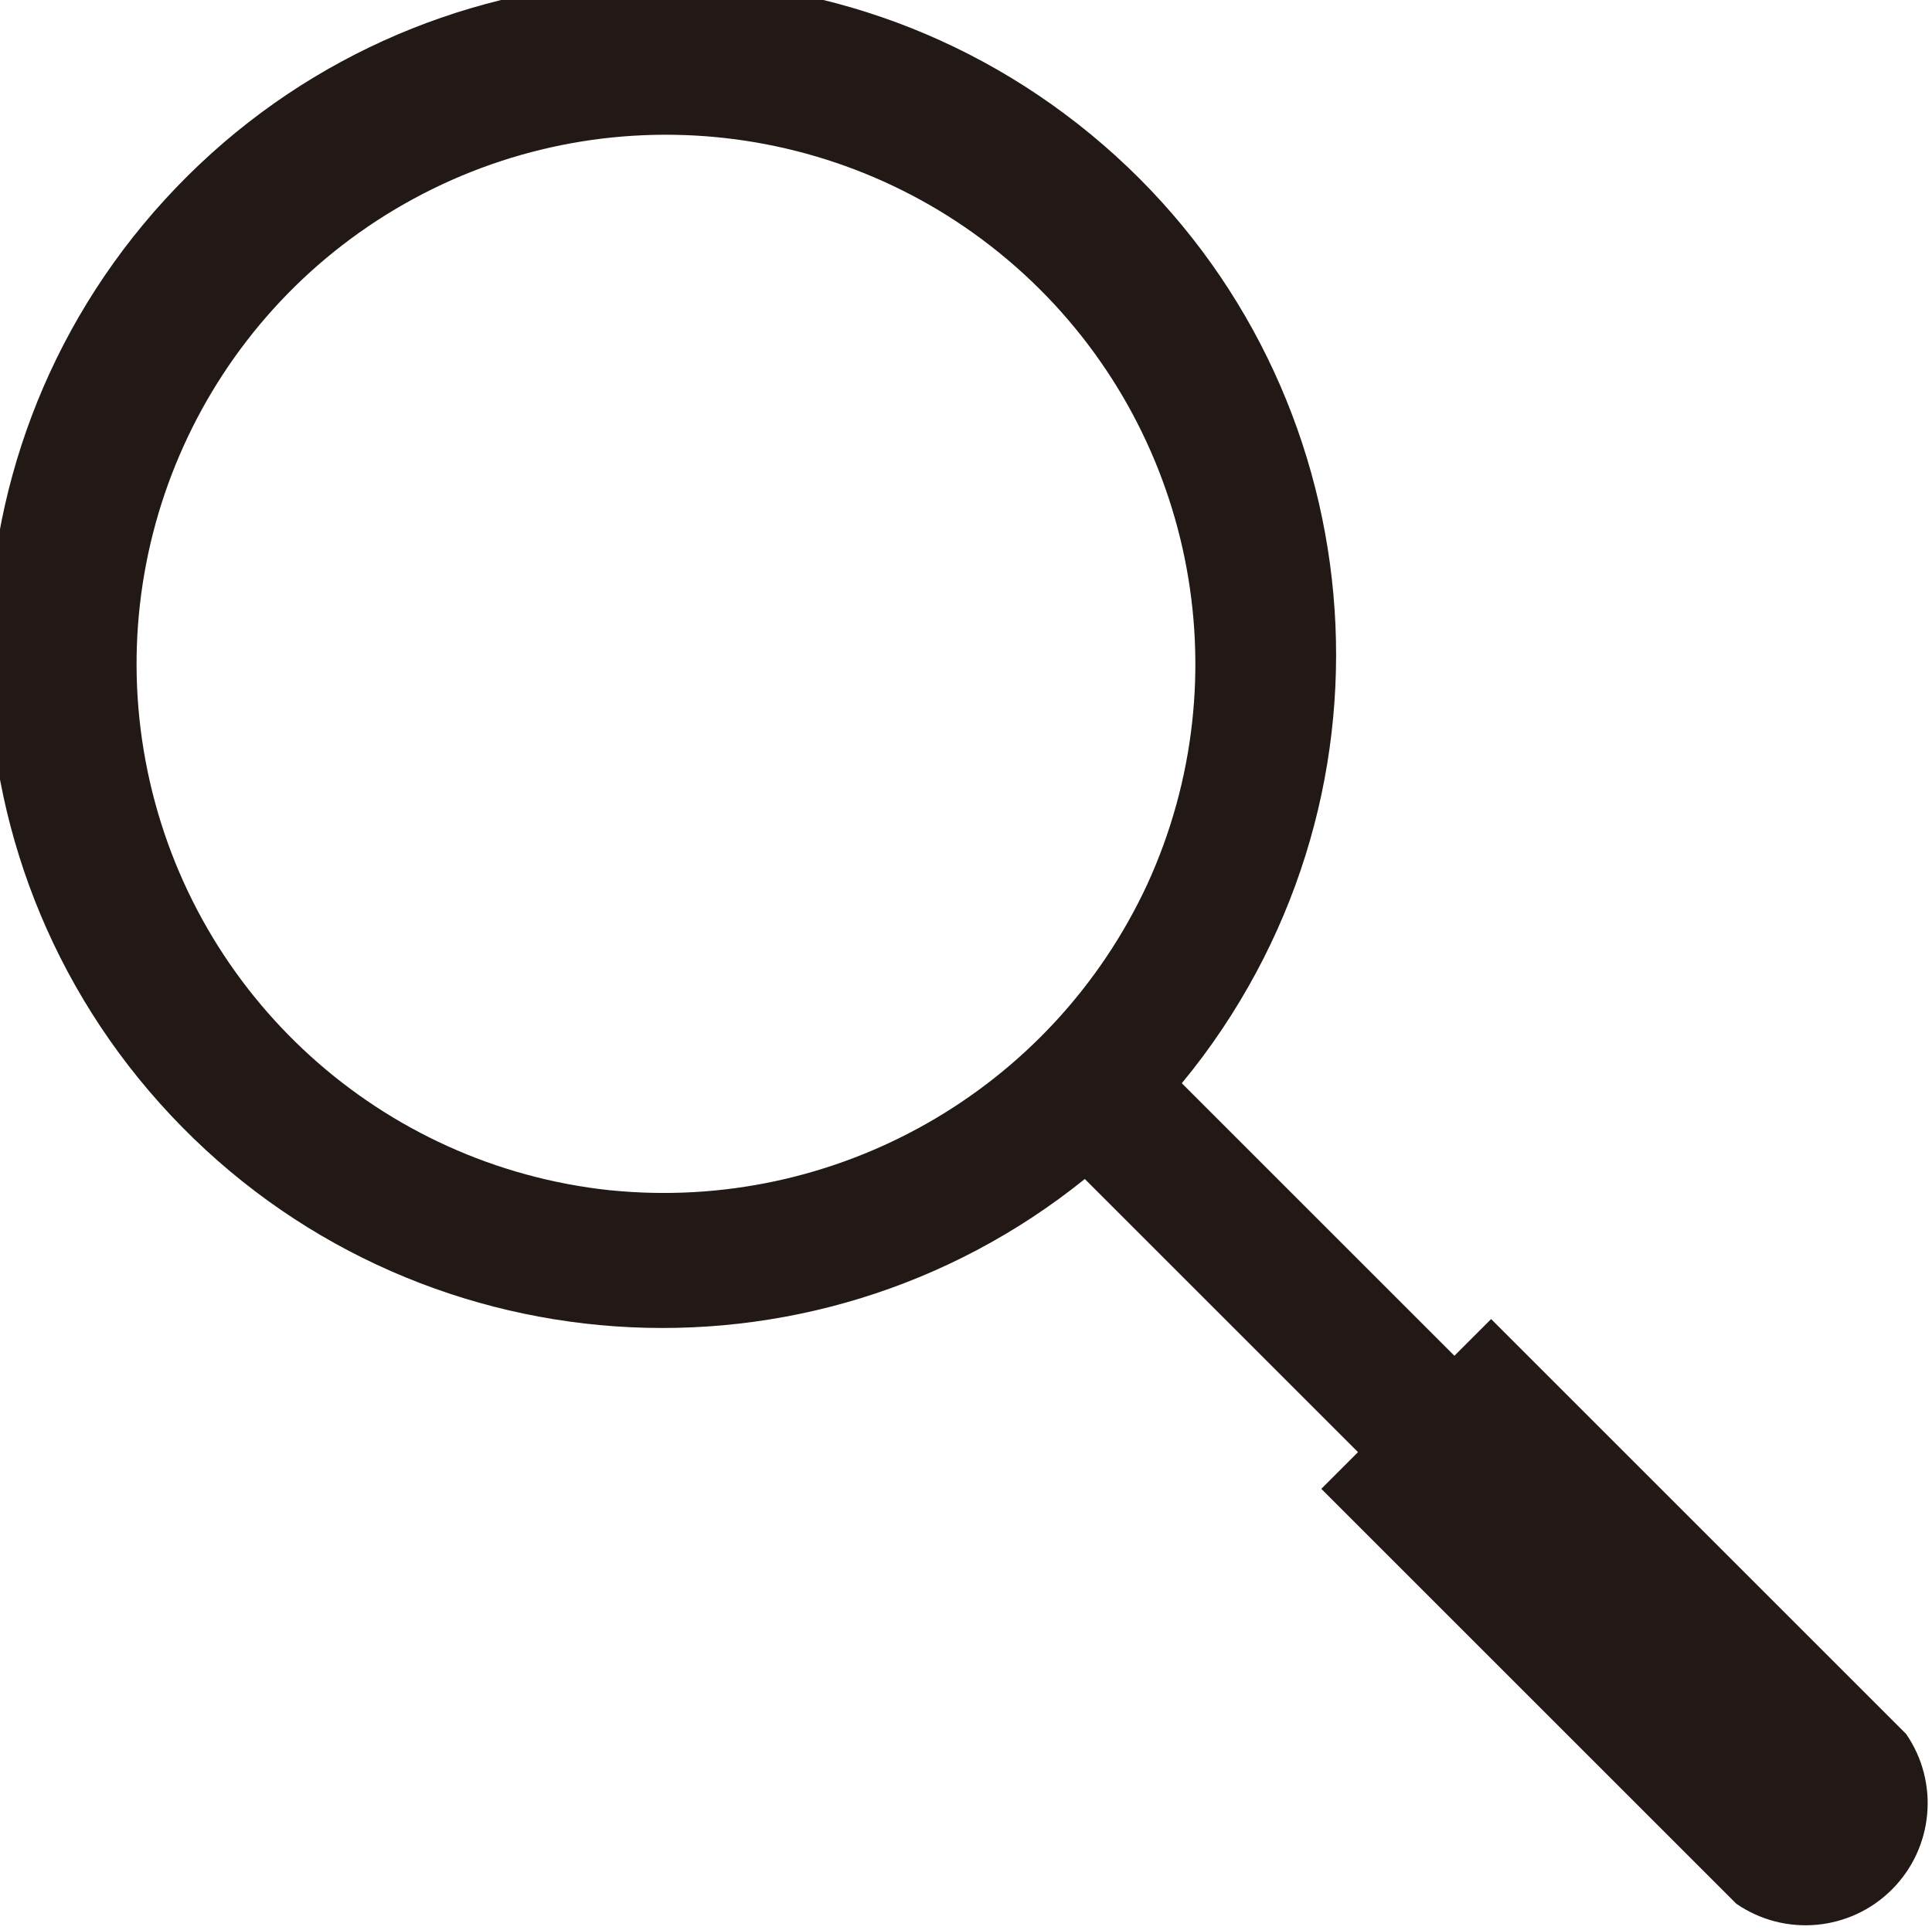
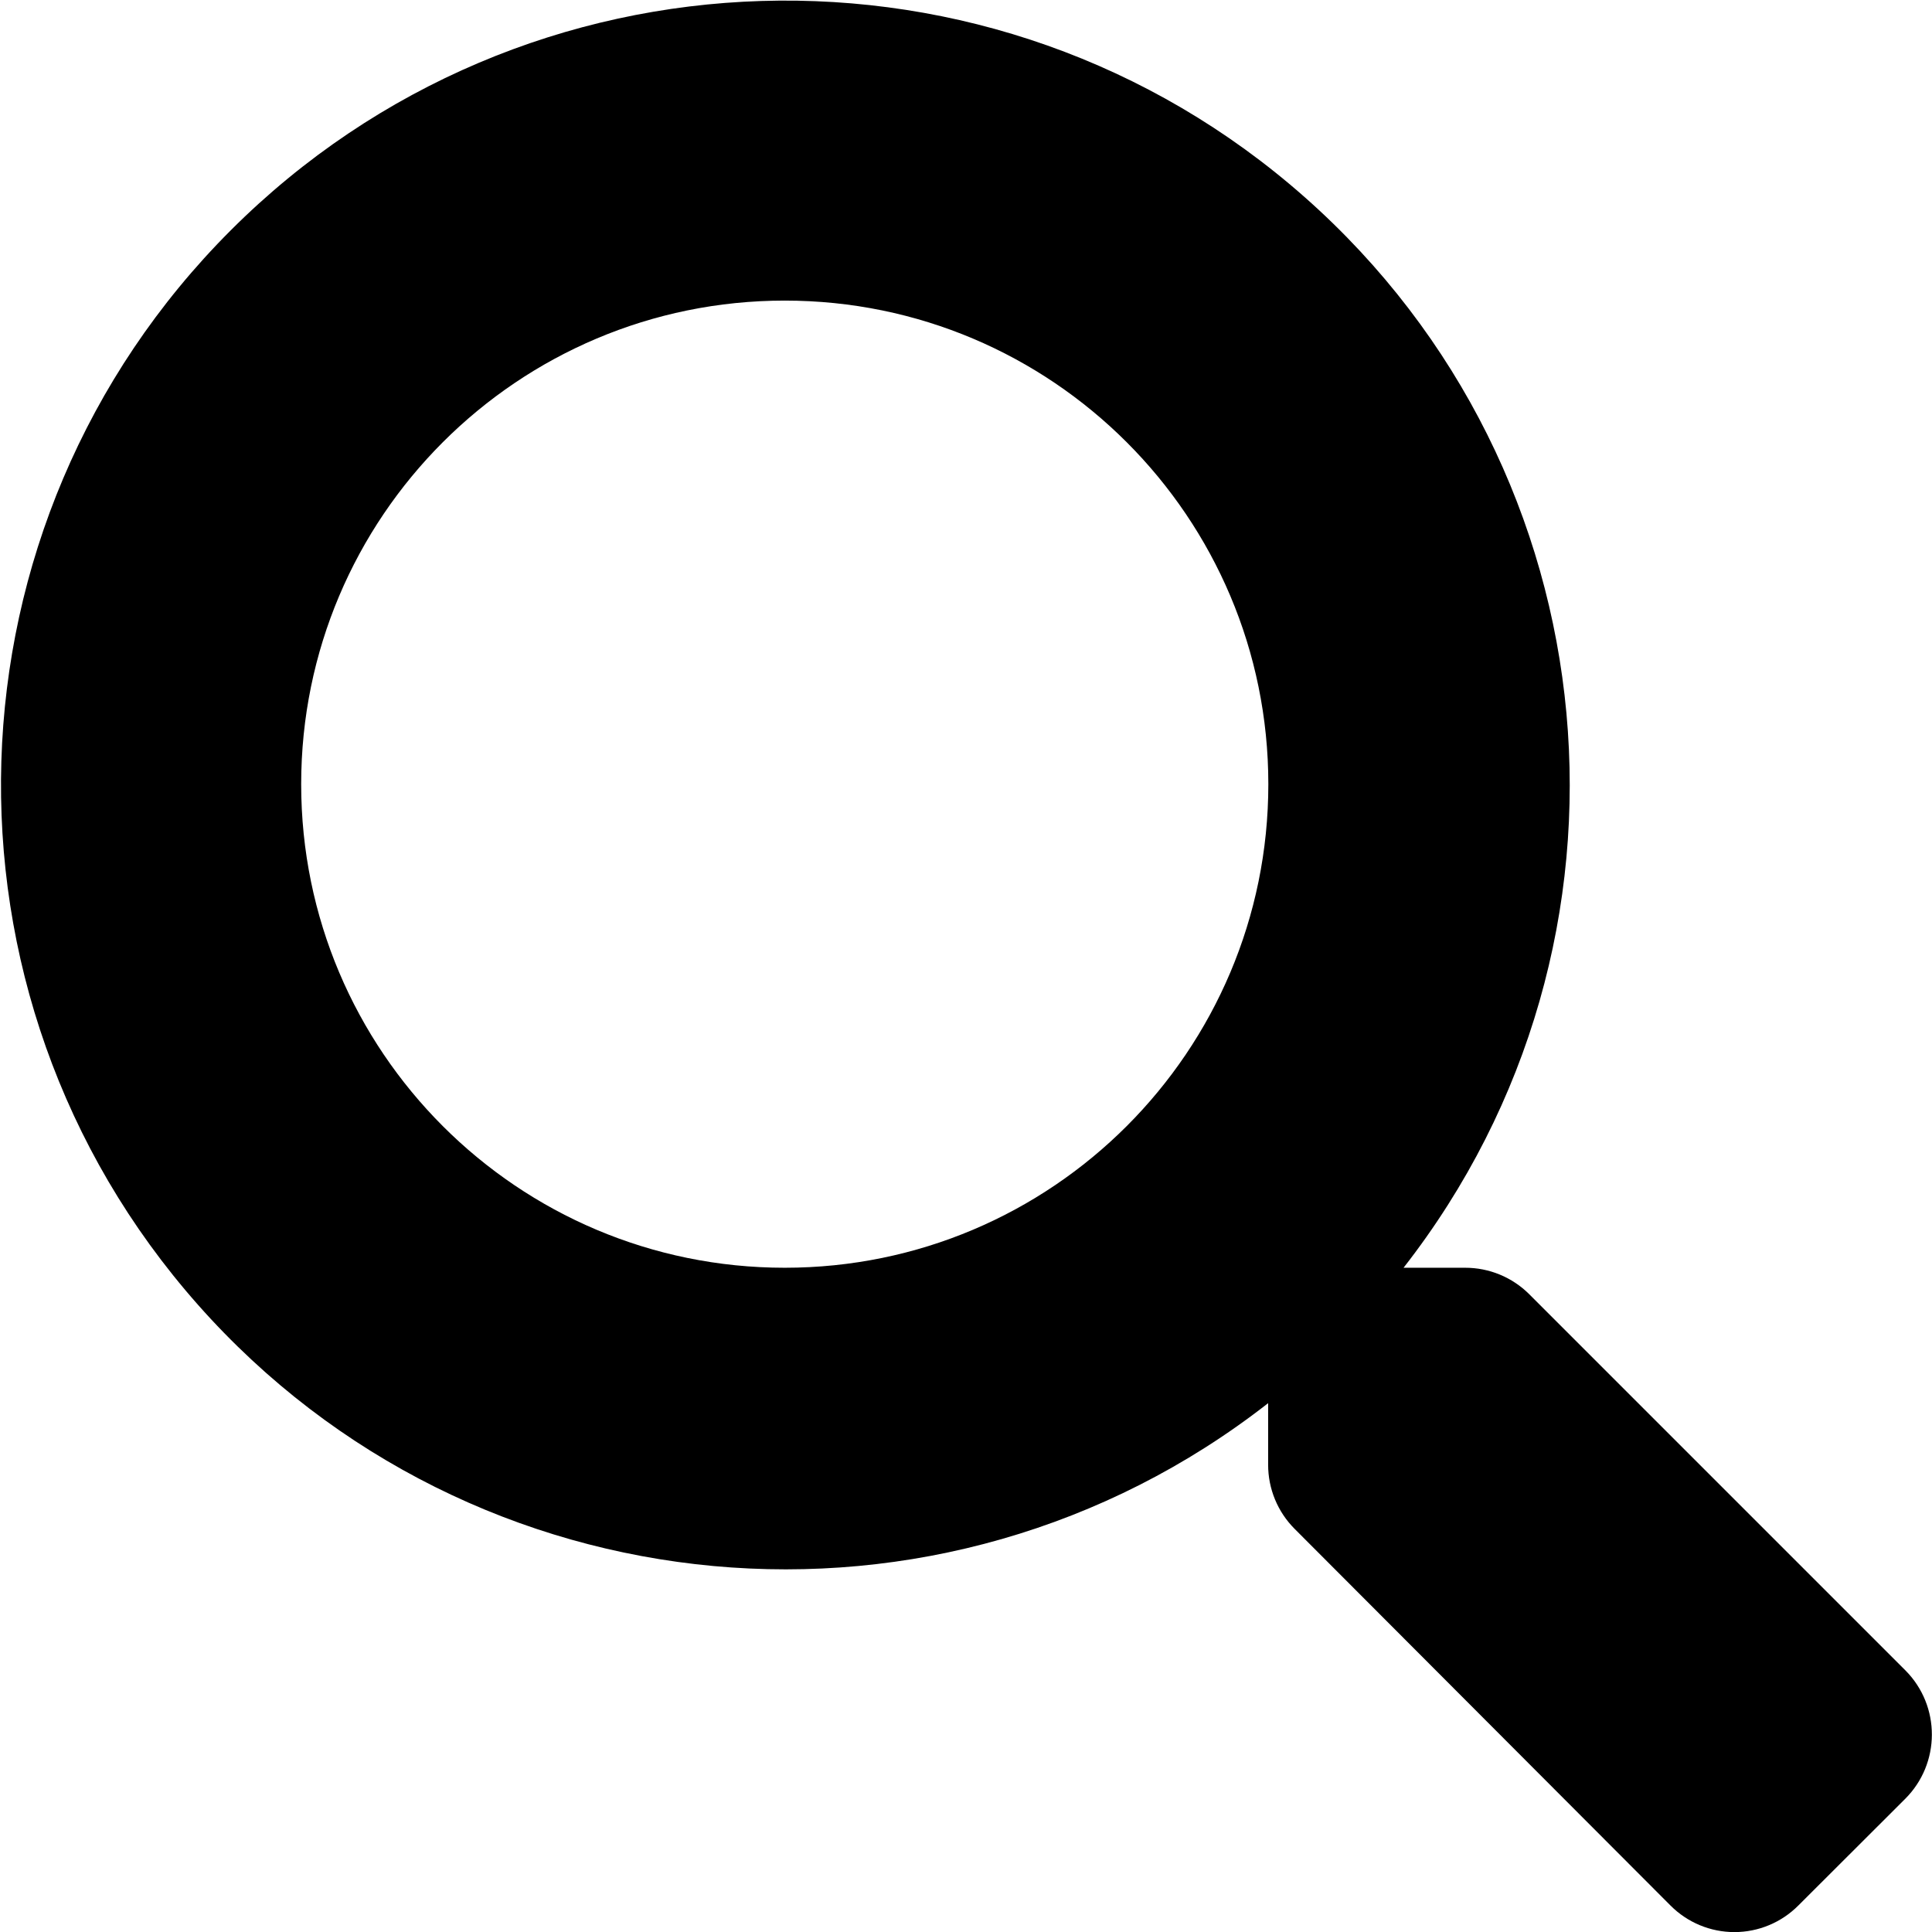
- <svg xmlns="http://www.w3.org/2000/svg" width="10" height="9.99" viewBox="0 0 10 9.99">
-   <path id="Path_880" data-name="Path 880" d="M802.234,556.732l-2.148-2.148-.19.19-1.411-1.411a3.405,3.405,0,0,0,.21-.282,3.488,3.488,0,1,0-.712.778l1.414,1.414-.19.19,2.148,2.148a.632.632,0,0,0,.879-.879Zm-6.711-2.815a2.74,2.74,0,1,1,2.783-1.583A2.76,2.76,0,0,1,795.524,553.917Z" transform="translate(-792.368 -547.755)" fill="#221815" />
+ <svg xmlns="http://www.w3.org/2000/svg" width="9.986" height="9.988" viewBox="0 0 9.986 9.988">
+   <path id="search-solid_1_" data-name="search-solid (1)" d="M9.851,8.636,7.906,6.691a.468.468,0,0,0-.332-.137H7.256a4.055,4.055,0,1,0-.7.7v.318a.468.468,0,0,0,.137.332L8.636,9.851a.466.466,0,0,0,.661,0L9.849,9.3A.47.47,0,0,0,9.851,8.636ZM4.057,6.554a2.5,2.5,0,1,1,2.5-2.5A2.5,2.5,0,0,1,4.057,6.554Z" />
</svg>
